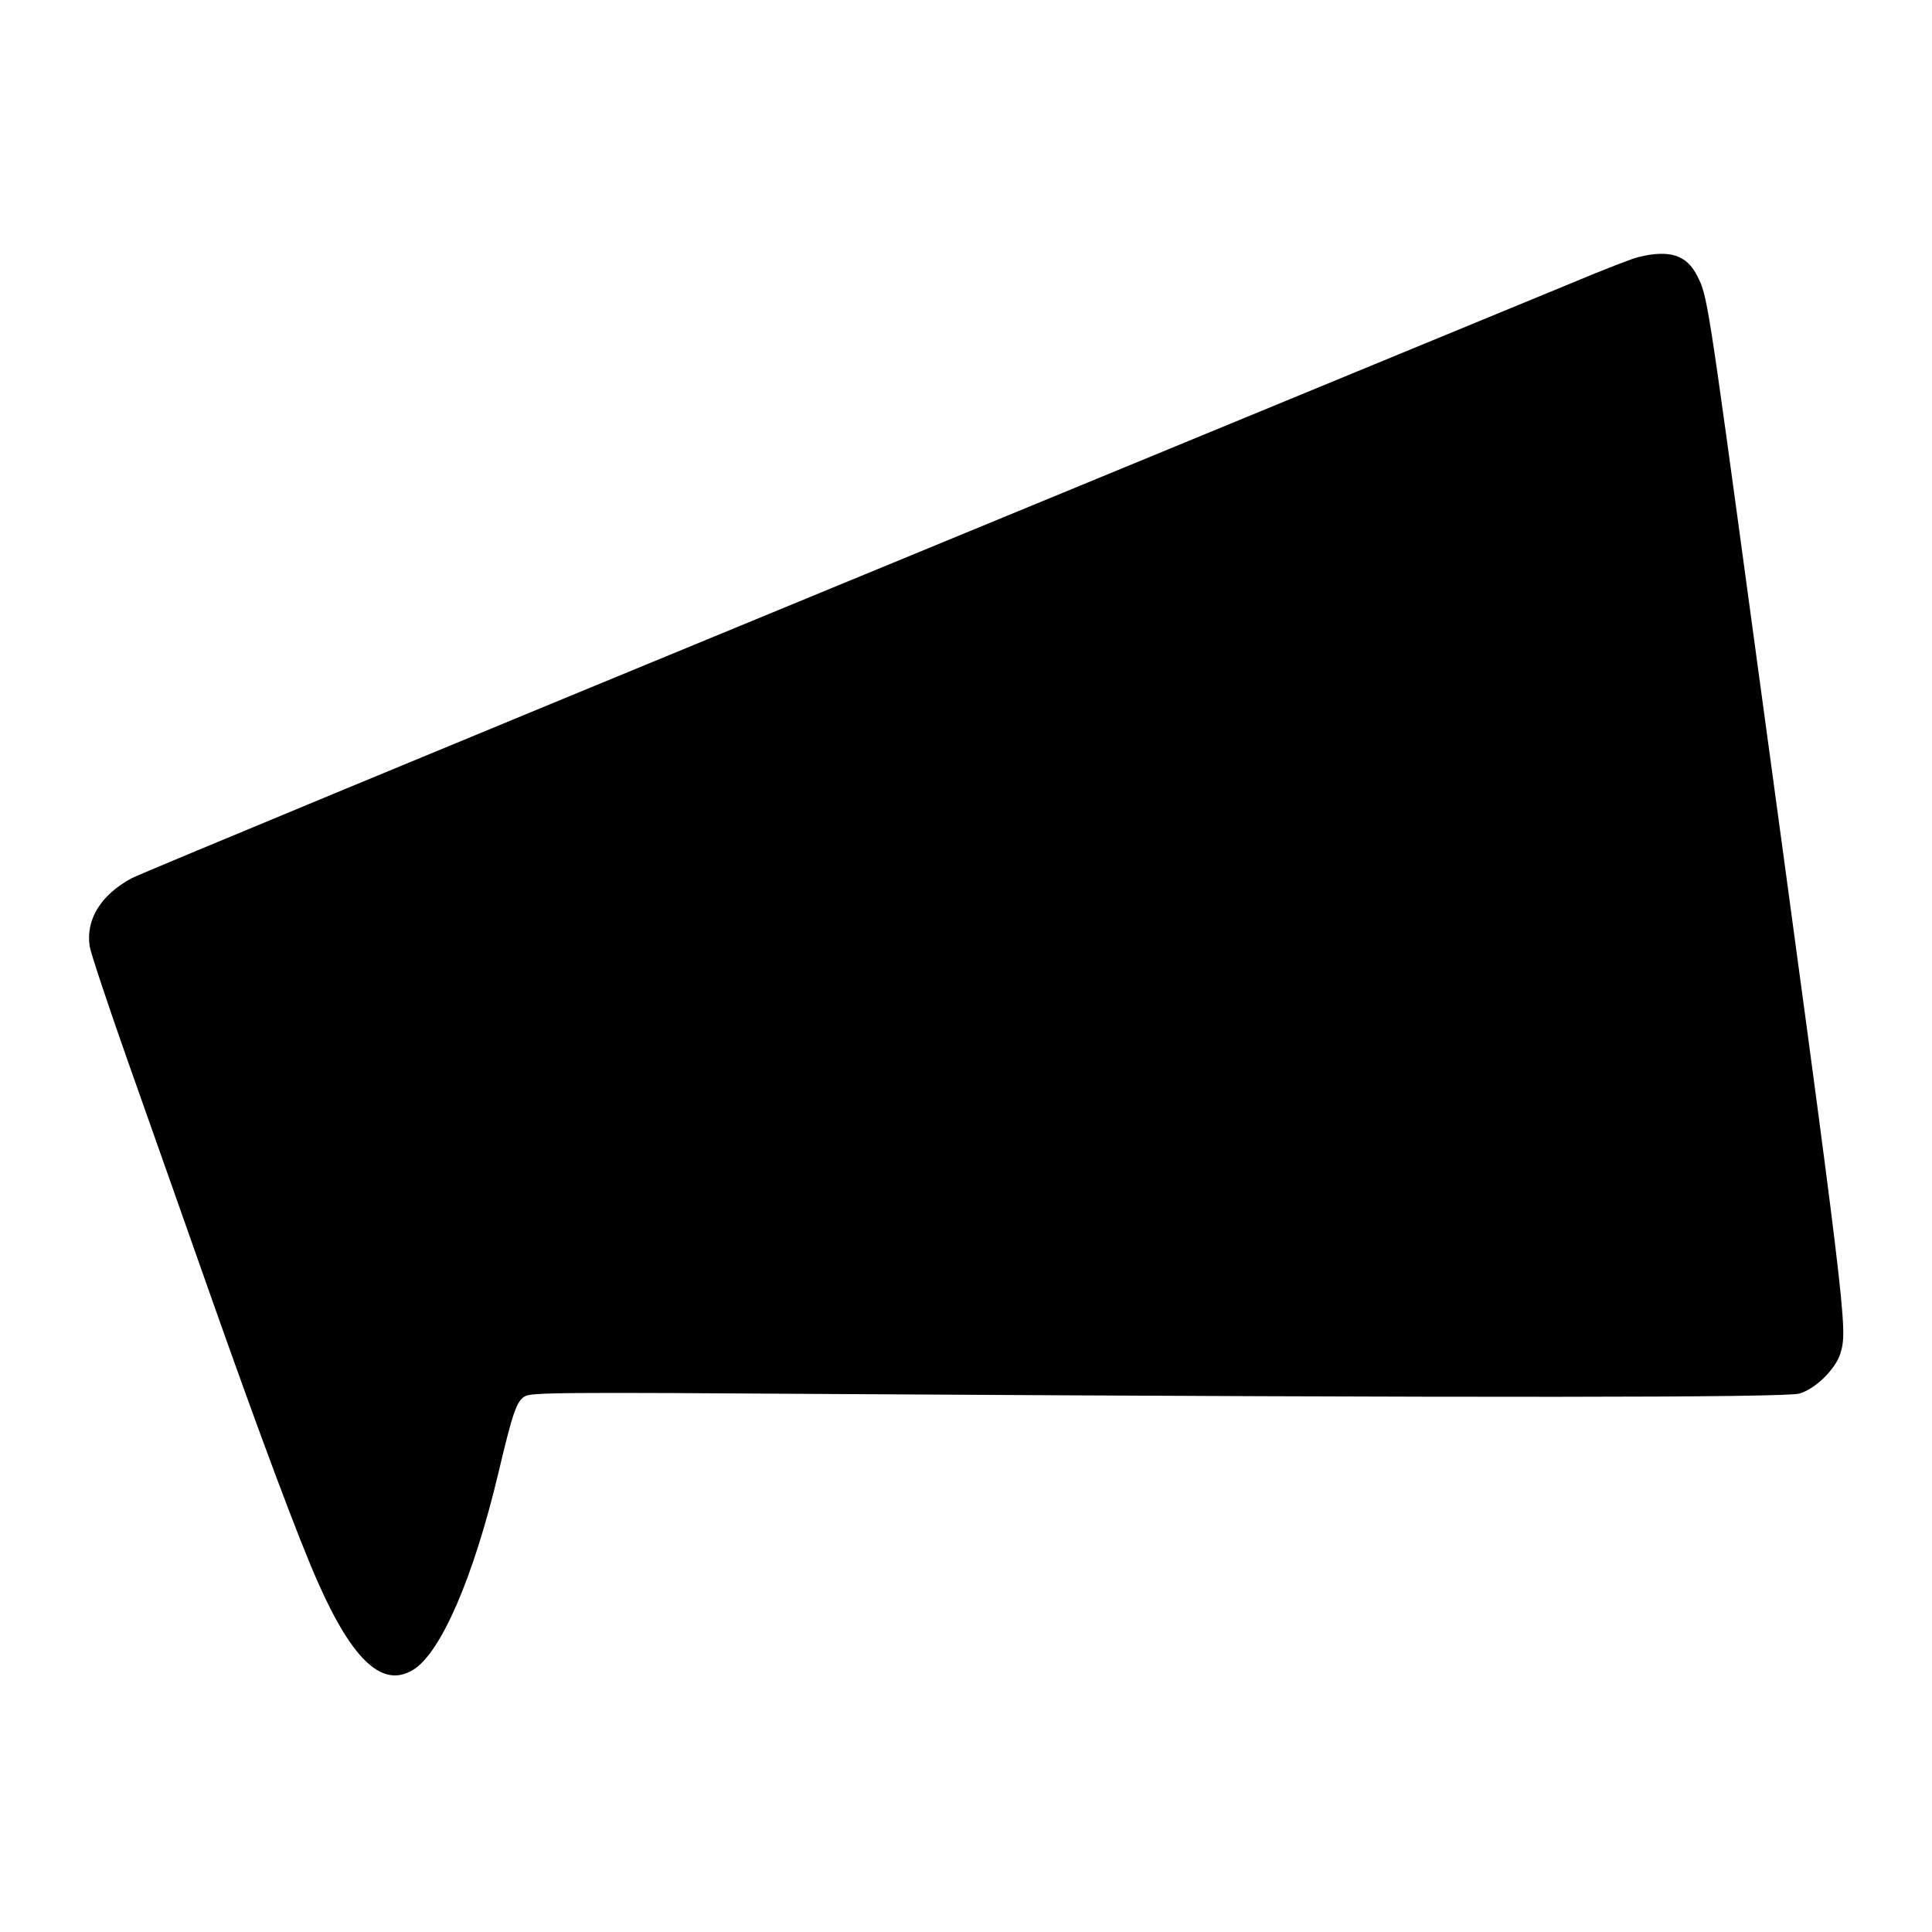
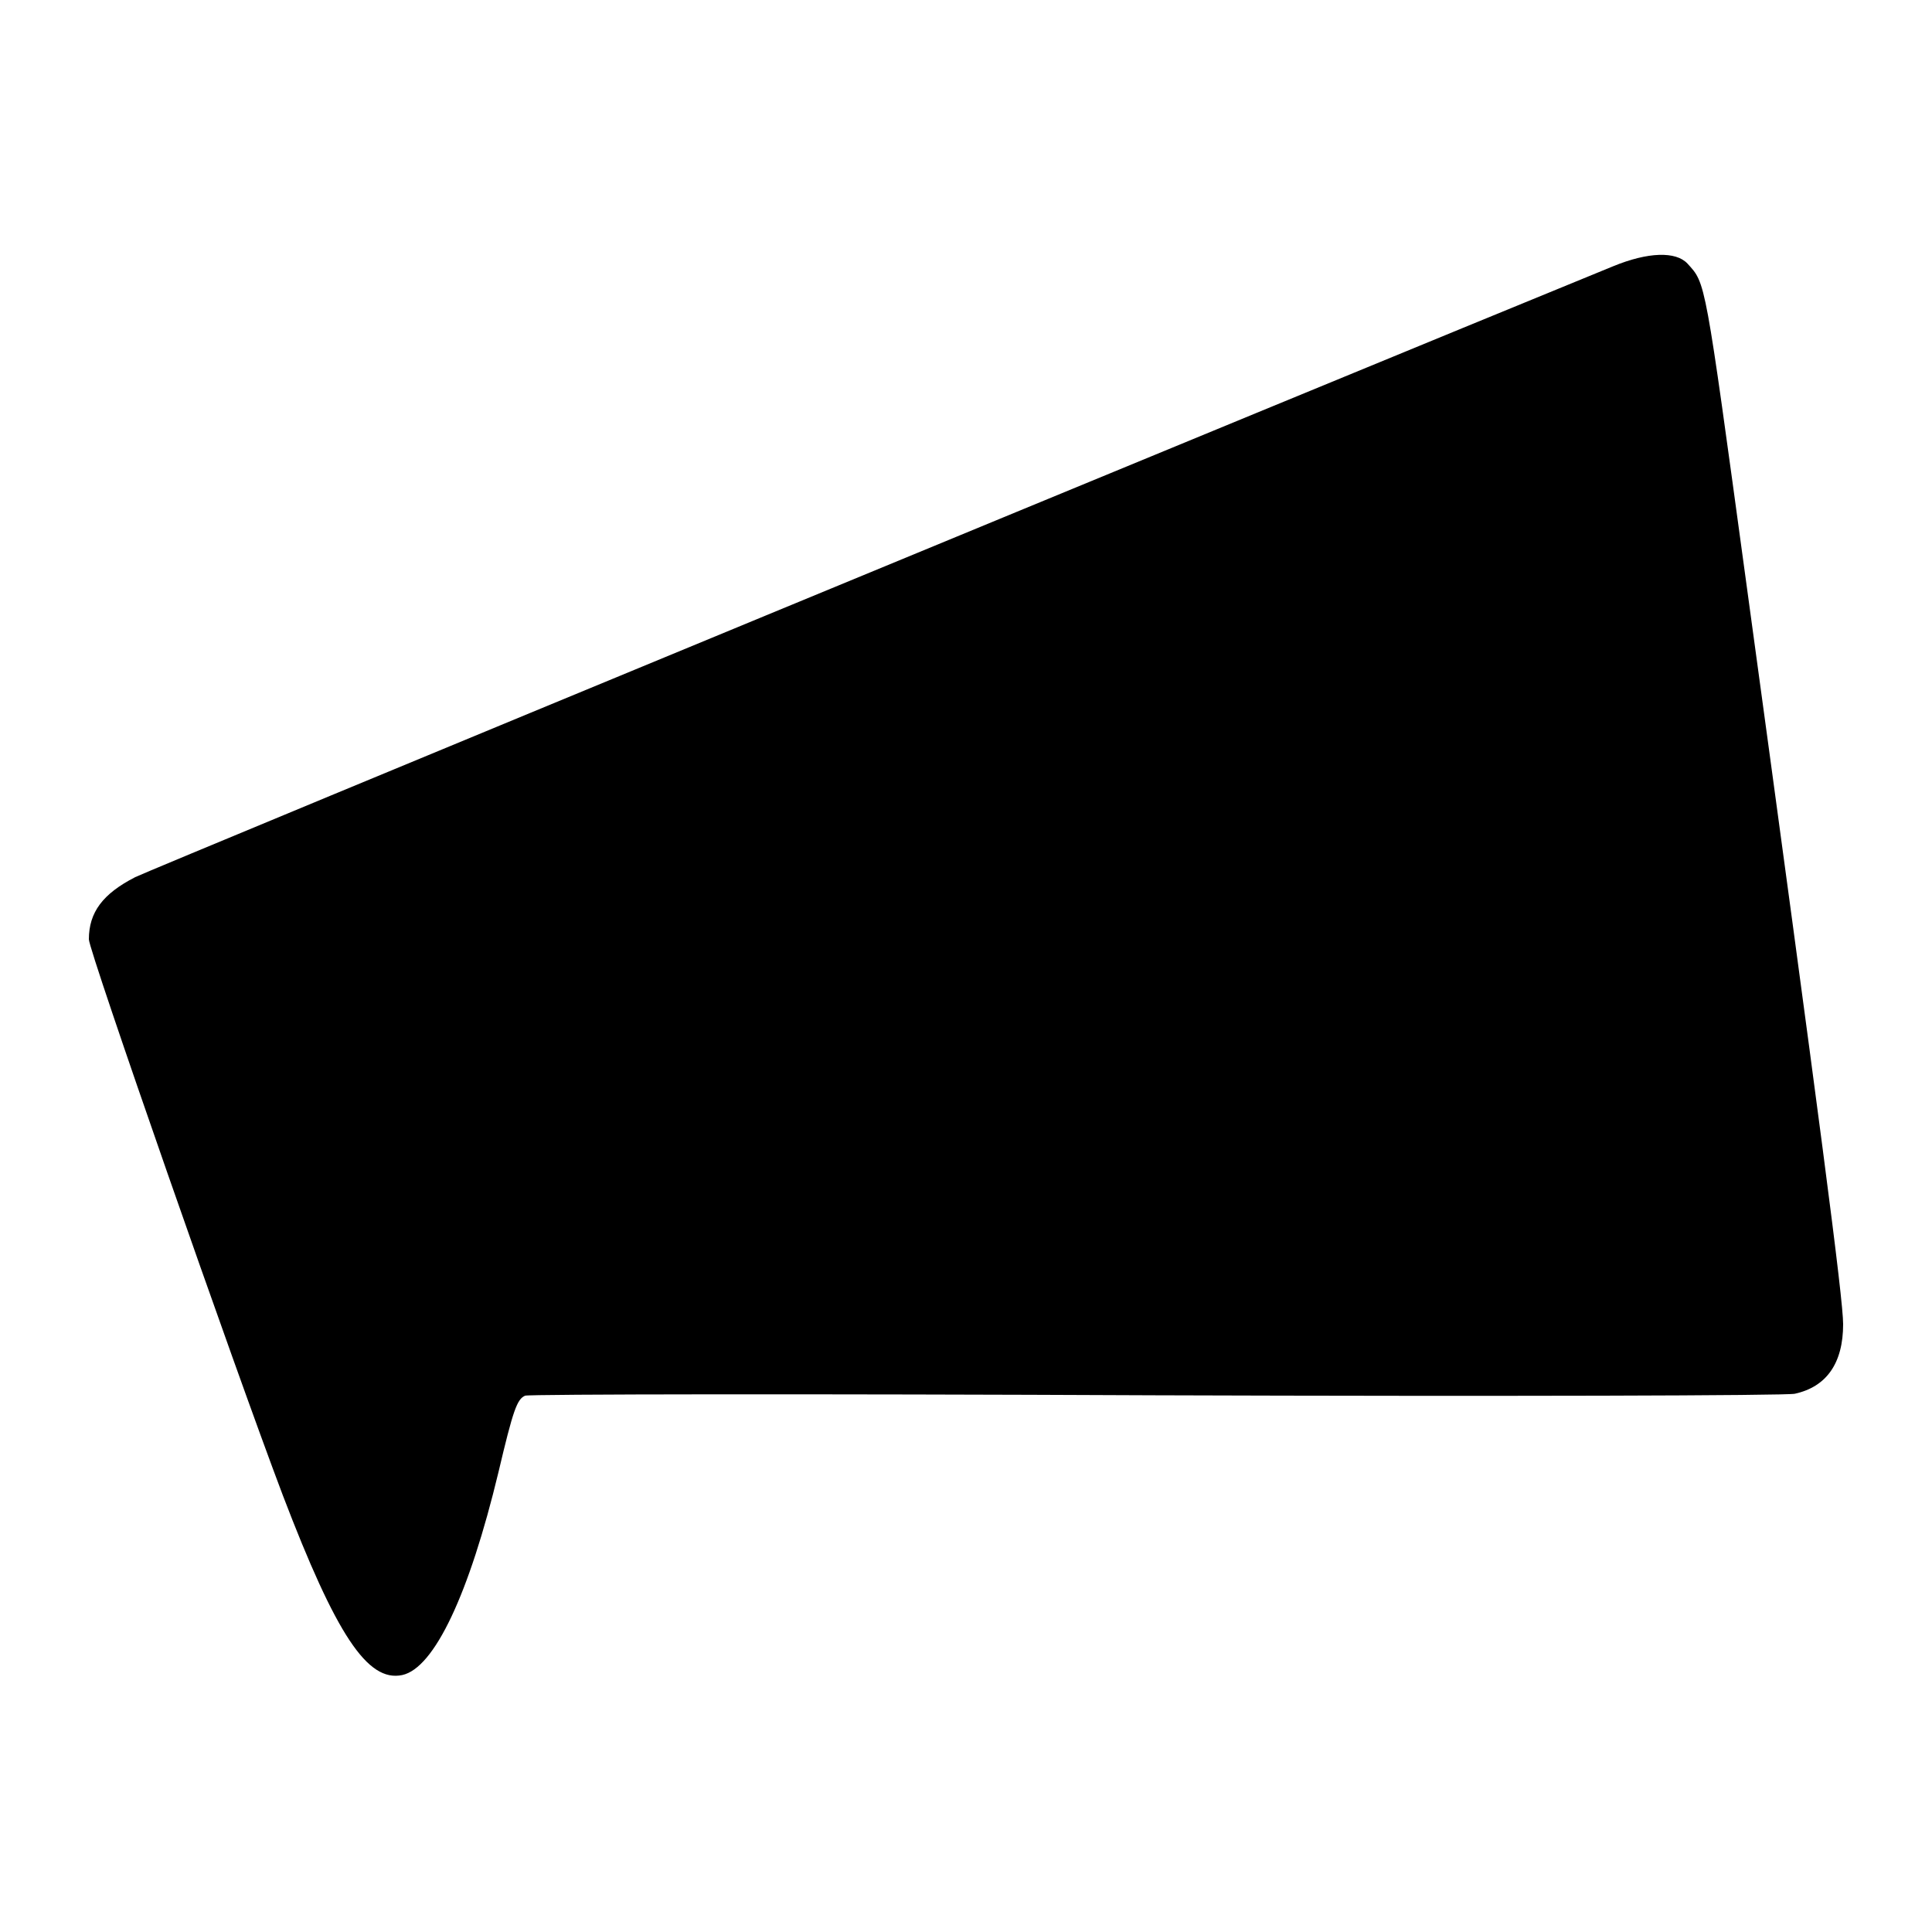
- <svg xmlns="http://www.w3.org/2000/svg" version="1.0" width="700pt" height="700pt" viewBox="0 0 700 700" preserveAspectRatio="xMidYMid meet">
-   <g transform="translate(0,700) scale(0.1,-0.1)" fill="#000000" stroke="none">
-     <path d="M5938 6069 c-20 -4 -128 -46 -240 -93 -112 -46 -1319 -544 -2683 -1106 -1364 -562 -2506 -1035 -2538 -1052 -111 -60 -167 -149 -152 -247 4 -25 67 -214 140 -421 73 -206 208 -589 300 -850 178 -504 320 -884 390 -1040 125 -280 233 -377 342 -310 100 61 218 333 308 710 52 220 66 261 95 280 23 15 117 16 1155 9 2323 -14 3416 -13 3465 2 58 17 131 89 148 145 27 92 27 95 -319 2634 -163 1200 -163 1199 -200 1271 -38 75 -99 95 -211 68z" />
+ <svg xmlns="http://www.w3.org/2000/svg" version="1.0" width="500pt" height="500pt" viewBox="0 0 500 500" preserveAspectRatio="xMidYMid meet">
+   <g transform="translate(0,500) scale(0.1,-0.1)" fill="#000000" stroke="none">
+     <path d="M4175 4311 c-785 -321 -3785 -1561 -3825 -1581 -84 -43 -120 -91 -120 -161 0 -30 375 -1104 502 -1439 138 -361 219 -484 309 -465 83 18 173 209 249 525 38 161 48 189 69 198 9 4 743 5 1631 1 905 -3 1633 -1 1655 4 82 18 125 79 125 180 0 66 -58 508 -251 1921 -108 791 -104 771 -152 824 -30 32 -102 30 -192 -7z" />
  </g>
</svg>
